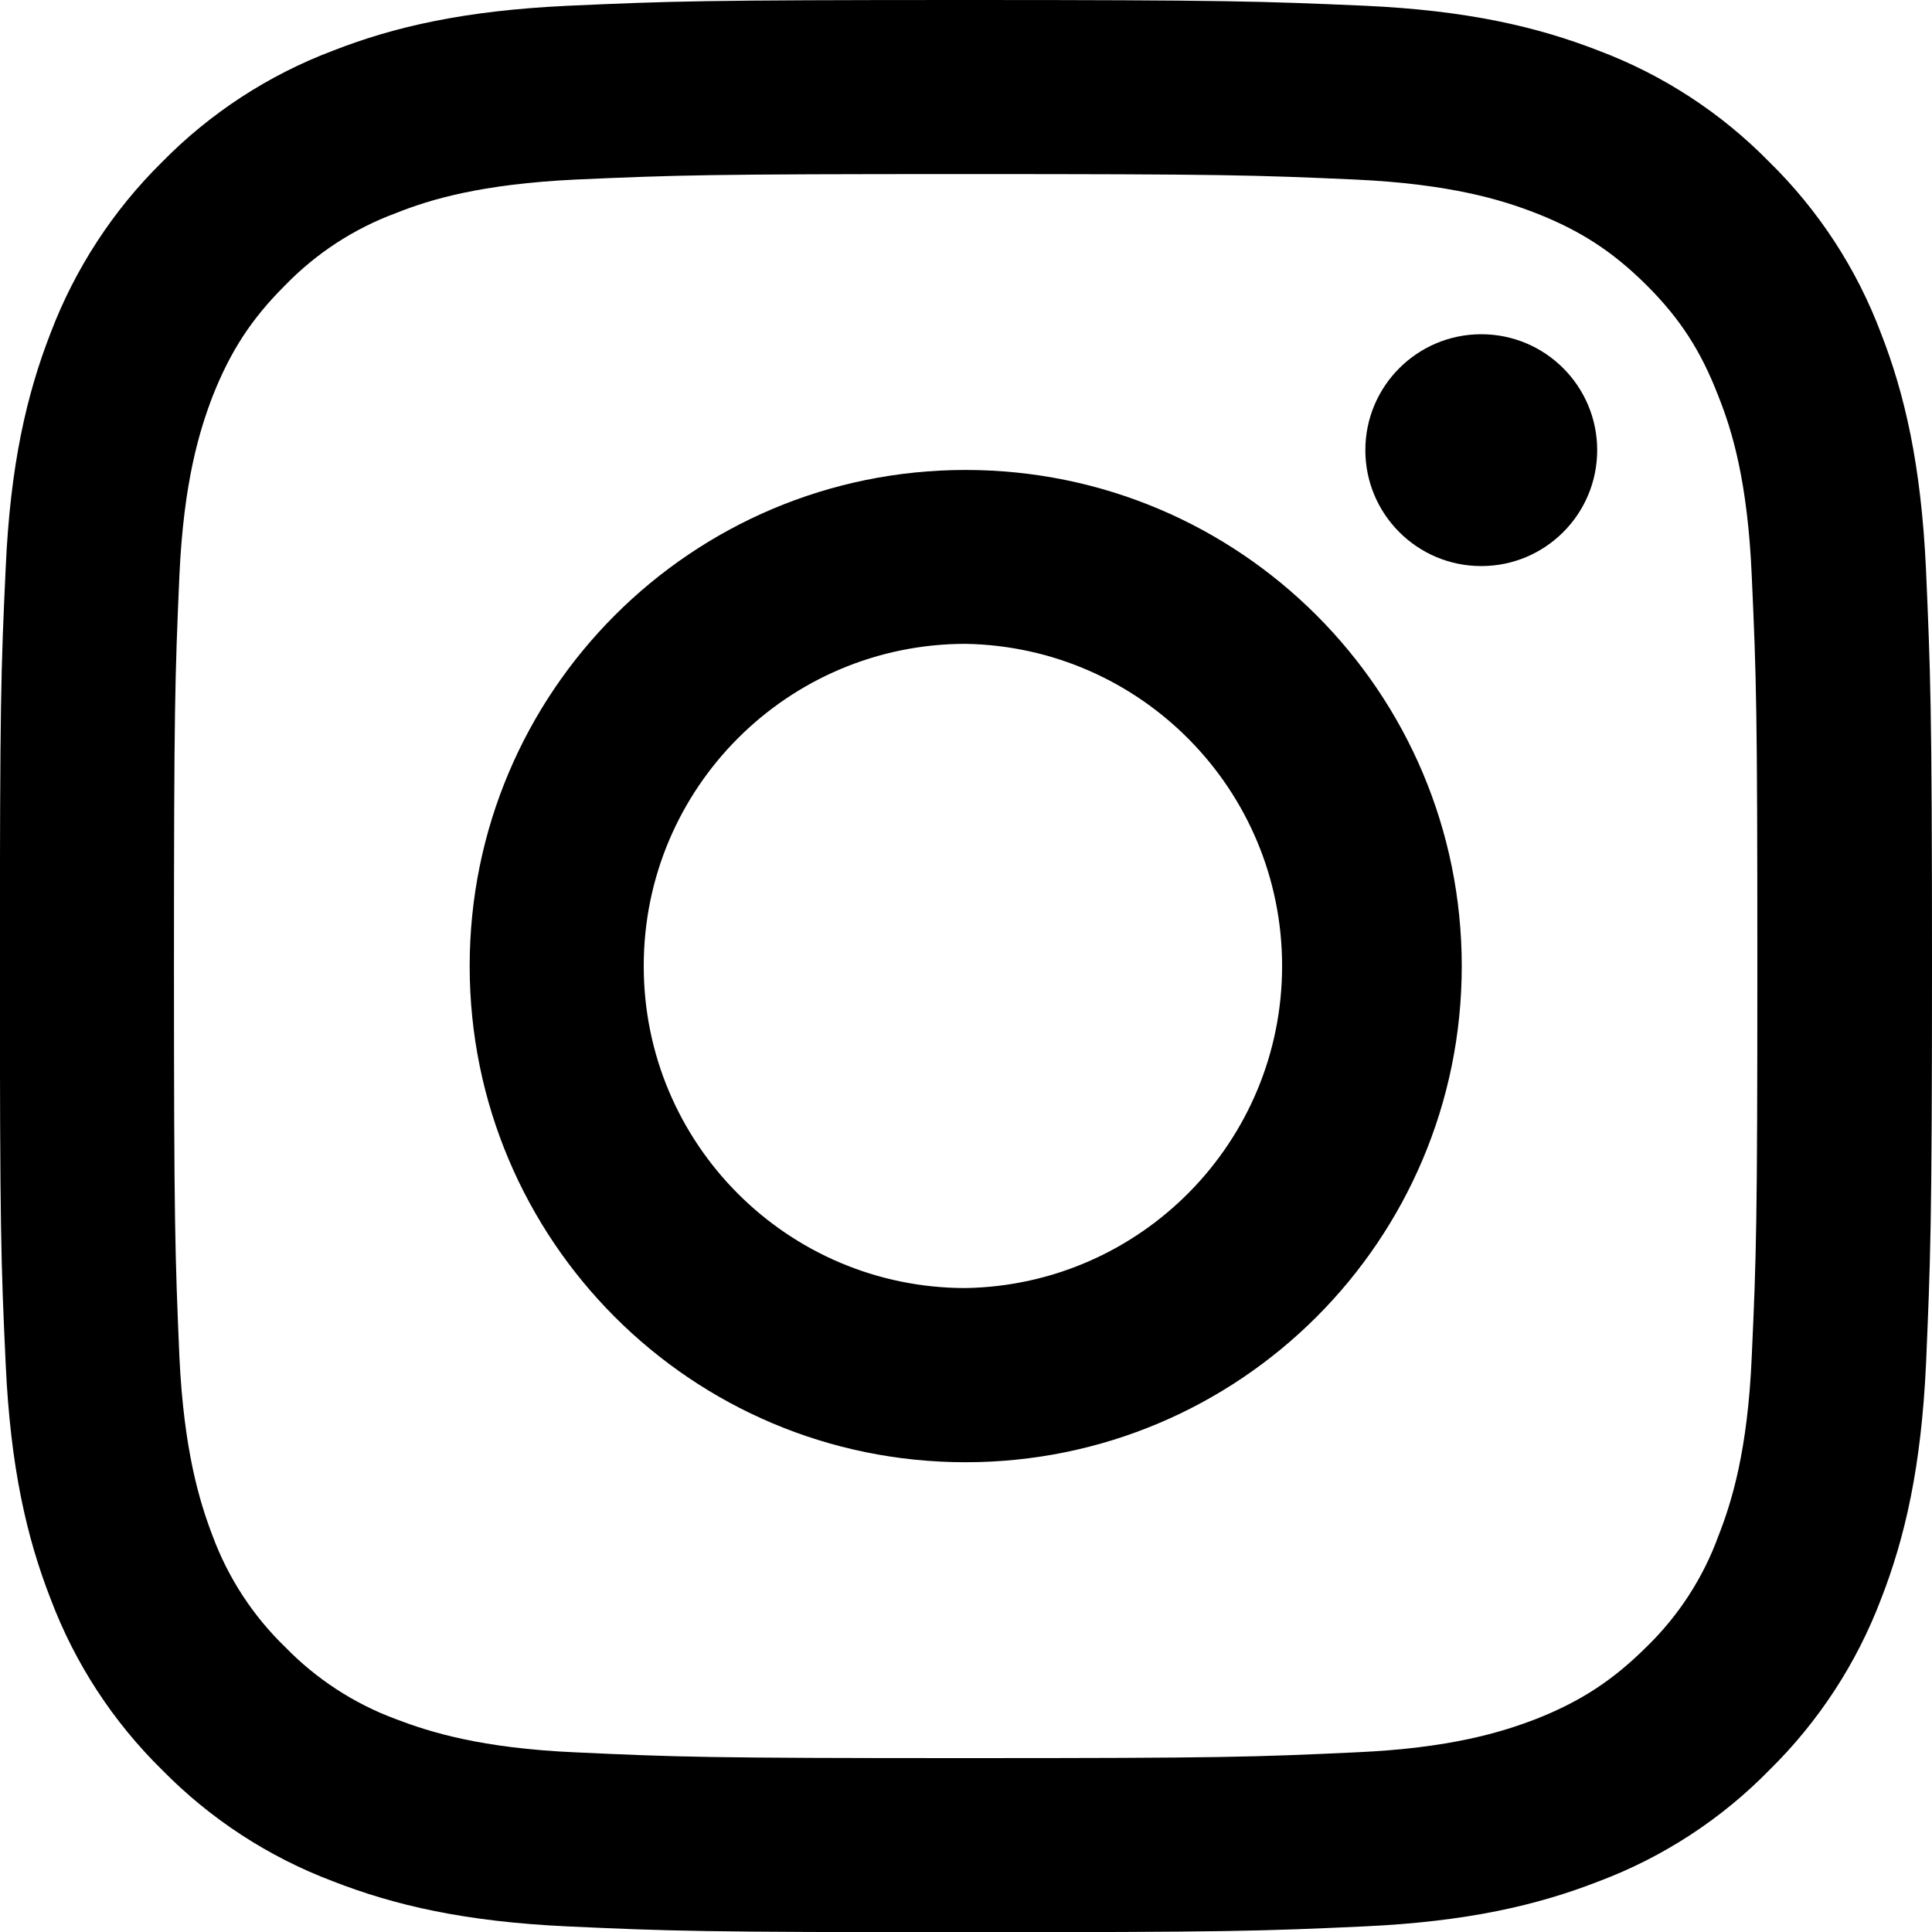
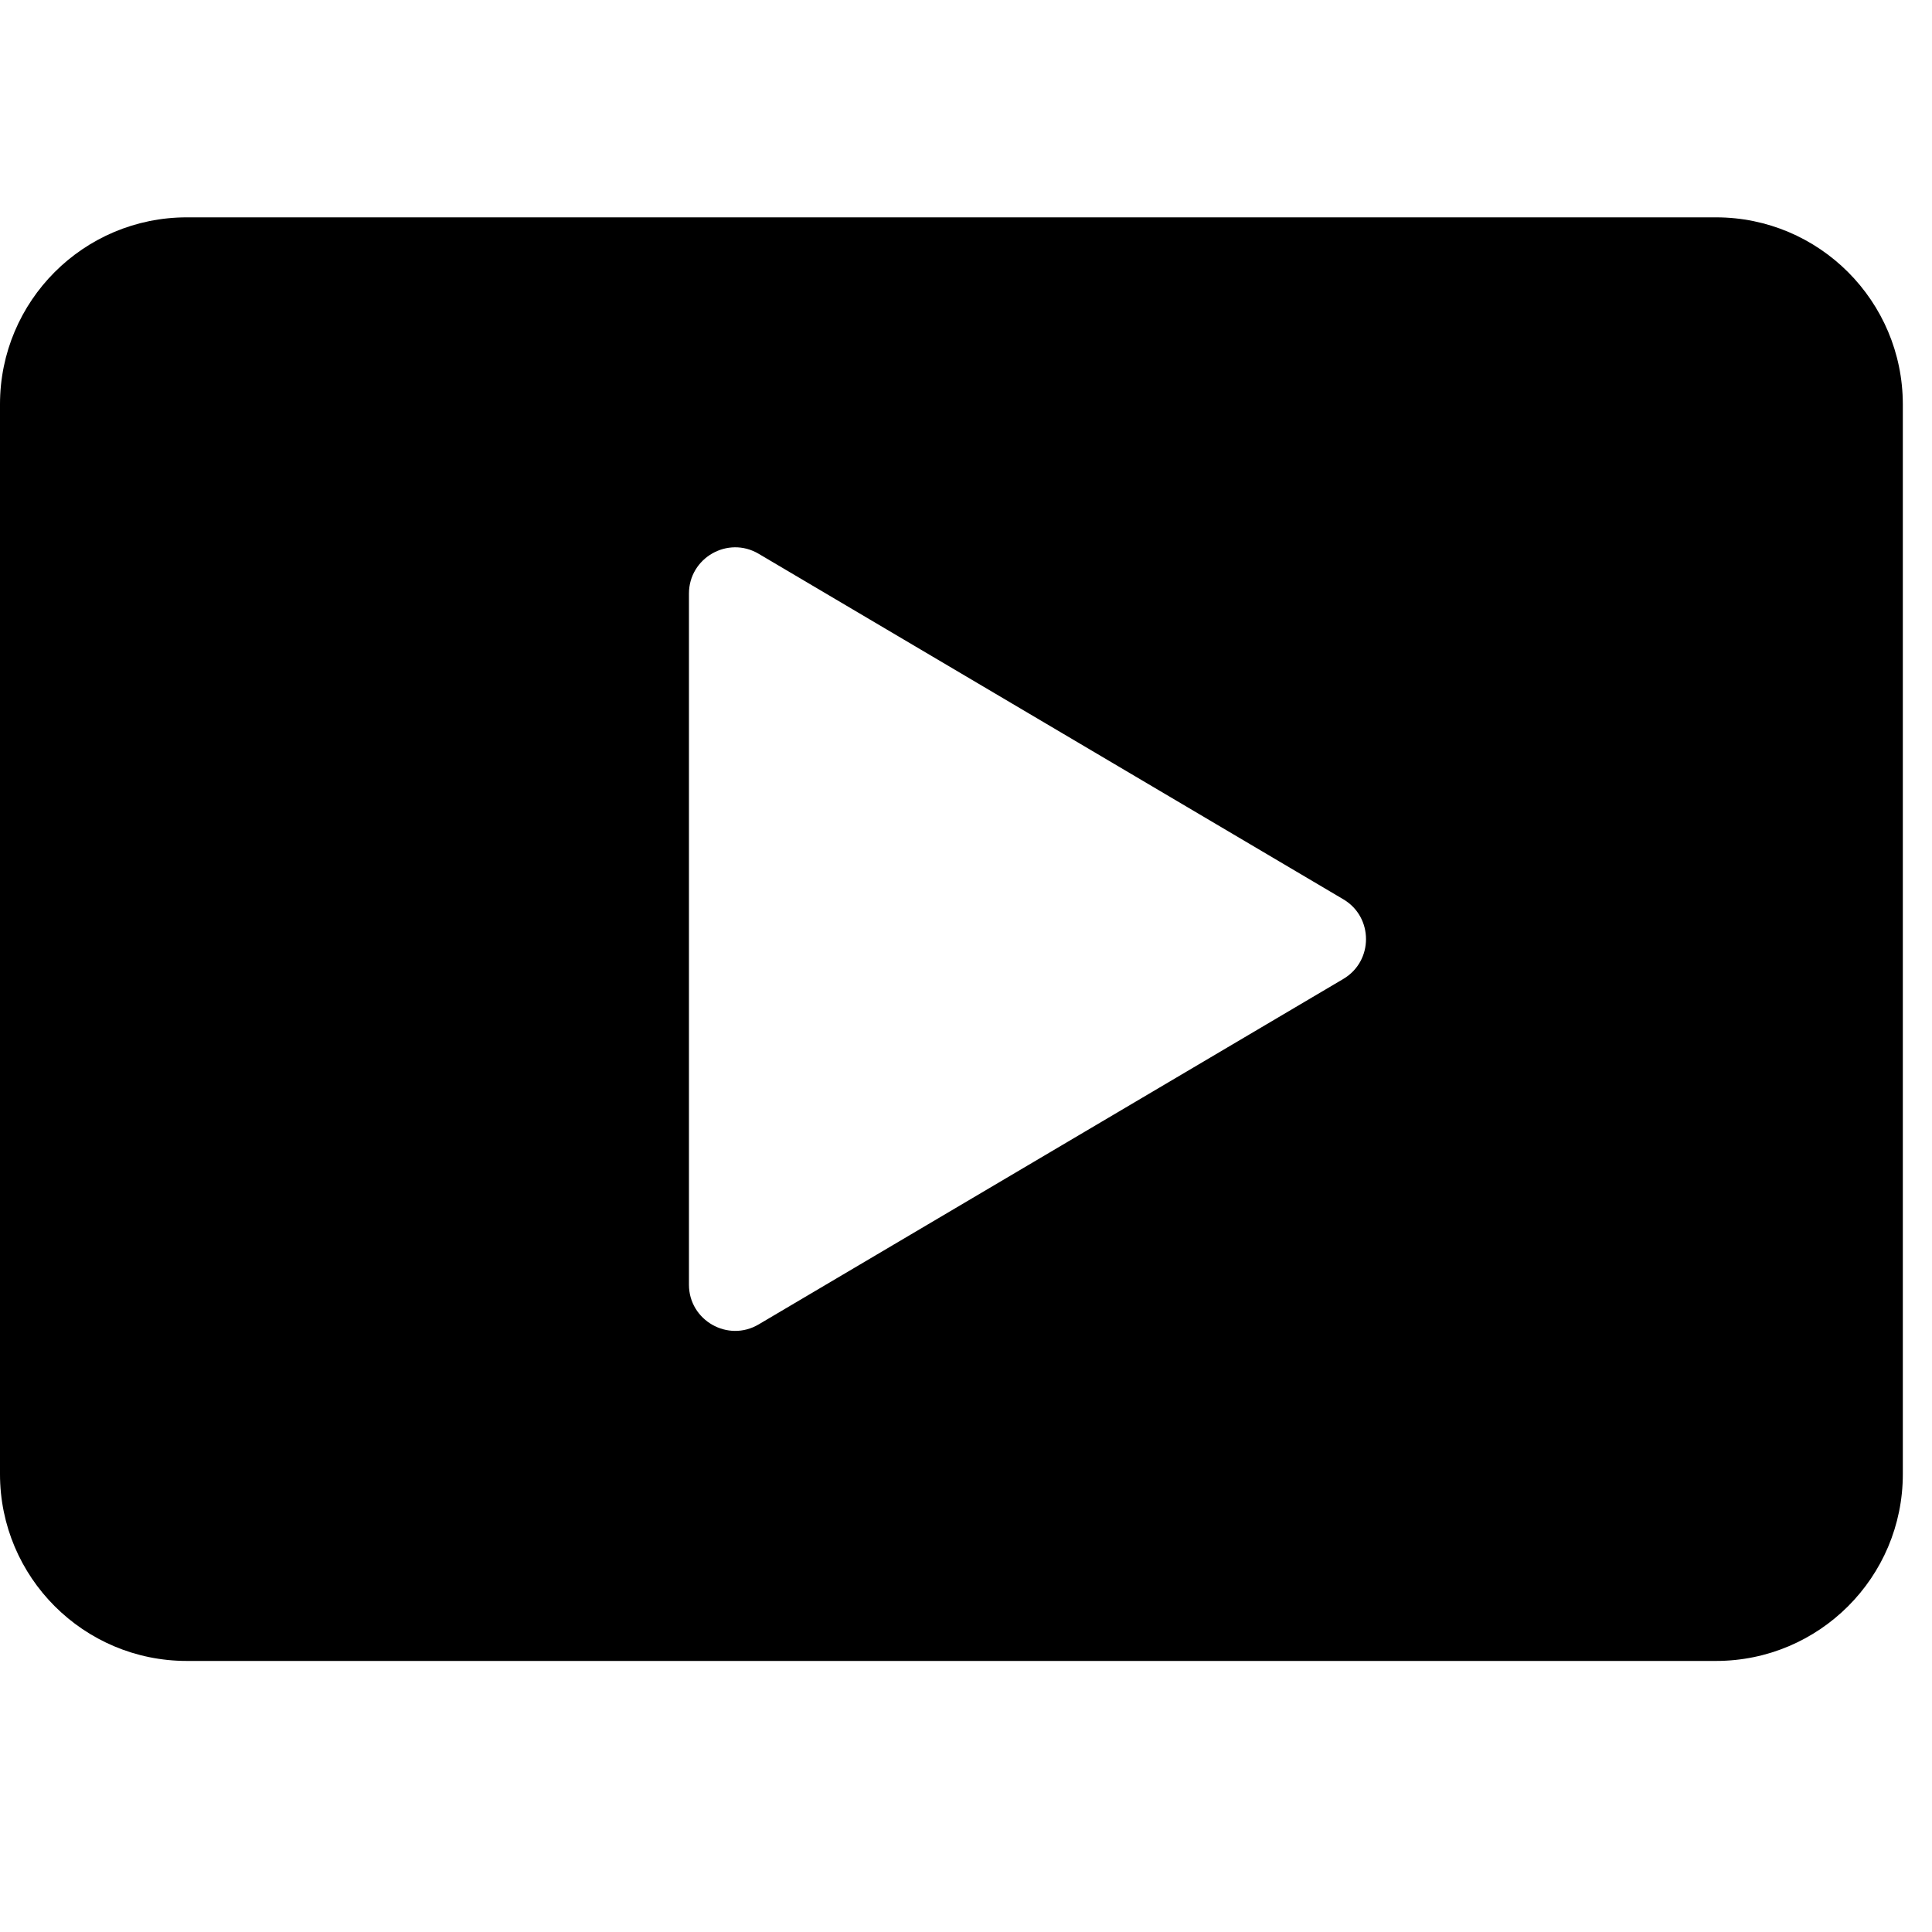
- <svg xmlns="http://www.w3.org/2000/svg" width="20" height="20" viewBox="0.112 -2.992 20 20">
-   <g fill-rule="evenodd">
-     <path d="M20.049 2.885c-.051-1.064-.218-1.795-.466-2.429a4.895 4.895 0 0 0-1.155-1.771 4.878 4.878 0 0 0-1.768-1.153c-.637-.248-1.363-.417-2.428-.465-1.068-.046-1.408-.059-4.126-.059-2.713 0-3.056.012-4.122.06-1.063.05-1.791.216-2.426.465a4.907 4.907 0 0 0-1.769 1.153A4.962 4.962 0 0 0 .635.457c-.247.635-.417 1.365-.464 2.43-.05 1.064-.06 1.404-.06 4.123s.01 3.055.06 4.121c.049 1.064.217 1.793.465 2.429a4.905 4.905 0 0 0 1.154 1.77 4.9 4.9 0 0 0 1.771 1.154c.636.248 1.363.417 2.425.466 1.068.049 1.408.06 4.122.06 2.716 0 3.059-.011 4.126-.06 1.064-.049 1.79-.218 2.427-.466a4.868 4.868 0 0 0 1.769-1.154 4.938 4.938 0 0 0 1.155-1.77c.248-.636.415-1.364.465-2.429.045-1.065.062-1.402.062-4.122 0-2.72-.017-3.061-.063-4.124zm-1.803 8.166c-.042.975-.207 1.505-.345 1.857a3.06 3.06 0 0 1-.745 1.149c-.35.348-.685.566-1.148.748-.353.135-.884.3-1.86.343-1.052.049-1.371.06-4.041.06s-2.984-.011-4.041-.06c-.974-.043-1.503-.209-1.854-.343a3.1 3.1 0 0 1-1.149-.748 3.097 3.097 0 0 1-.75-1.149c-.135-.353-.298-.883-.344-1.857-.045-1.056-.056-1.371-.056-4.041 0-2.671.01-2.988.056-4.041.044-.977.209-1.506.344-1.859.184-.465.4-.8.751-1.149a3.089 3.089 0 0 1 1.149-.748c.353-.141.88-.299 1.854-.346 1.057-.047 1.371-.057 4.04-.057s2.989.01 4.041.057c.977.046 1.508.209 1.86.346.463.181.799.399 1.148.746.351.35.565.684.745 1.151.141.353.303.882.345 1.859.048 1.052.058 1.37.058 4.041 0 2.67-.01 2.986-.058 4.041z" />
-     <path d="M10.107 1.873c-2.834 0-5.133 2.297-5.133 5.136s2.297 5.136 5.133 5.136c2.837 0 5.137-2.297 5.137-5.136s-2.299-5.136-5.137-5.136zm0 8.469a3.332 3.332 0 0 1-3.331-3.334 3.333 3.333 0 0 1 3.331-3.335 3.335 3.335 0 0 1 0 6.669z" />
-     <circle cx="15.446" cy="1.668" r="1.2" />
-   </g>
+ <svg xmlns="http://www.w3.org/2000/svg" version="1.1" id="Layer_1" x="0px" y="0px" width="20px" height="20px" viewBox="0 0 20 20" enable-background="new 0 0 20 20" xml:space="preserve">
+   <path d="M17.764,2.25H1.934C0.865,2.25,0,3.116,0,4.185V15.26c0,1.068,0.866,1.934,1.934,1.934h15.83  c1.067,0,1.934-0.865,1.934-1.934V4.185C19.697,3.116,18.831,2.25,17.764,2.25z M13.906,10.134L7.854,13.71  c-0.319,0.189-0.722-0.042-0.722-0.411V6.145c0-0.37,0.403-0.601,0.722-0.412l6.053,3.577C14.219,9.495,14.219,9.949,13.906,10.134z  " />
</svg>
